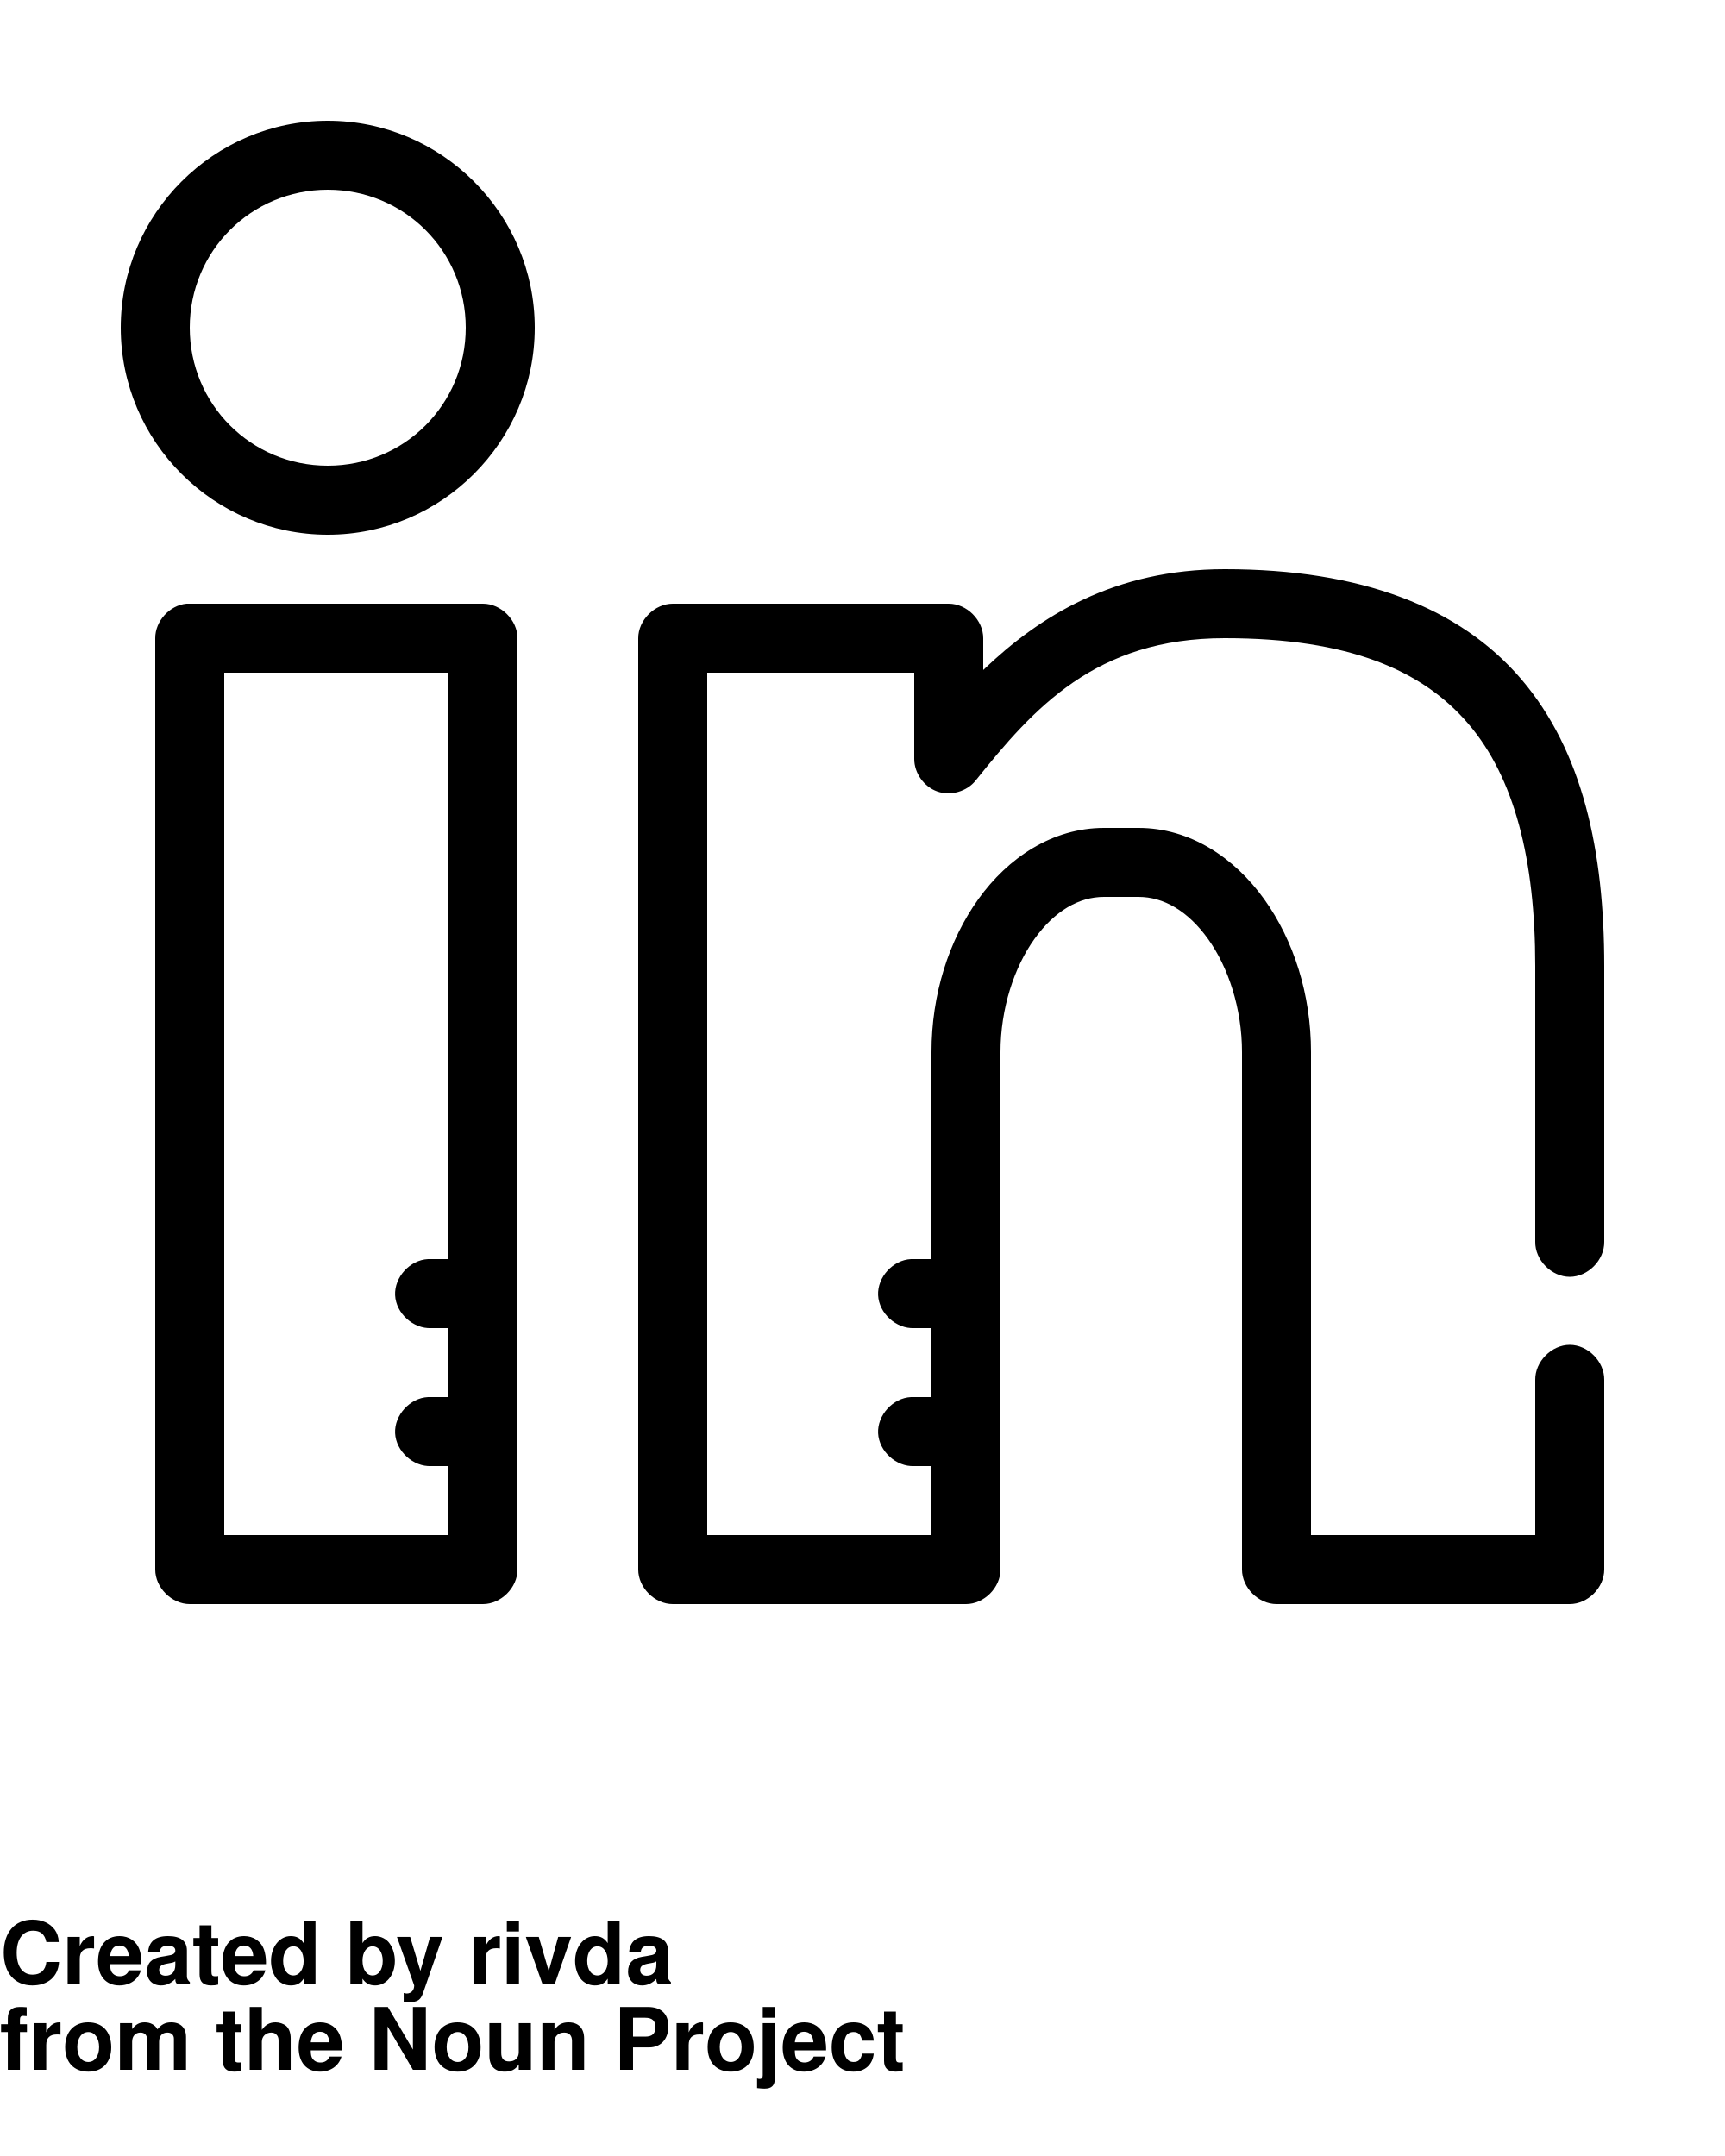
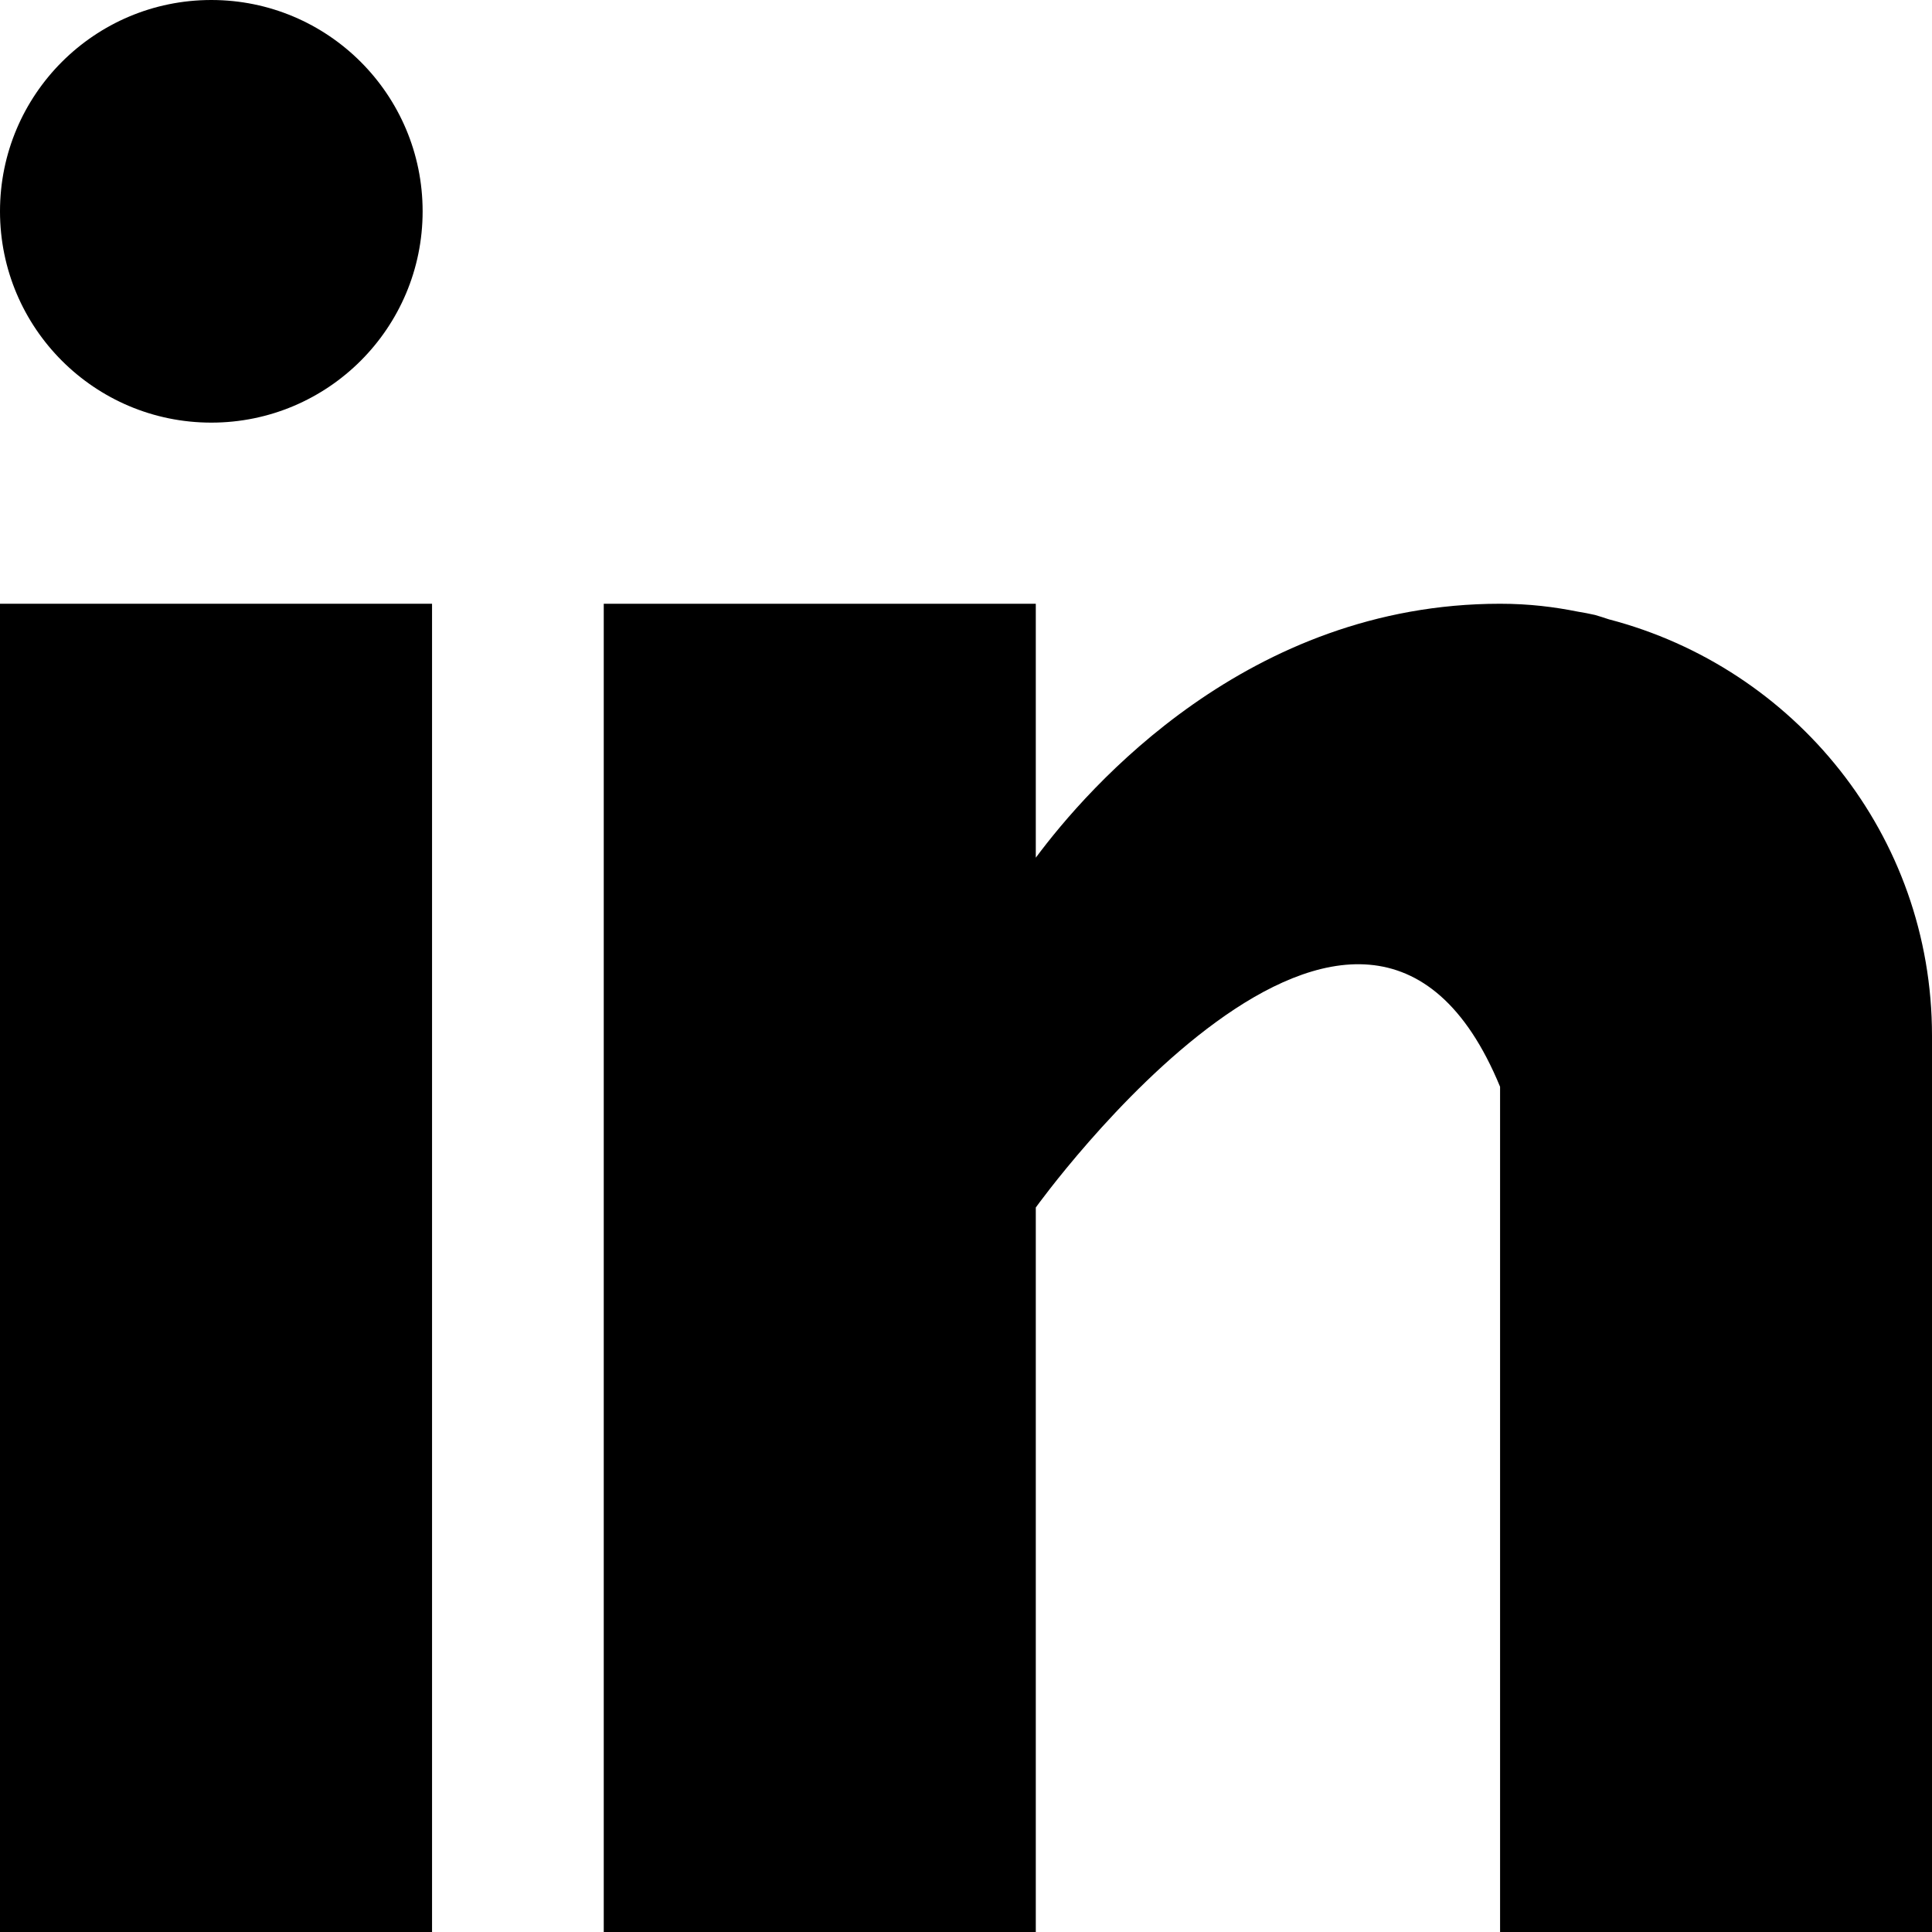
- <svg xmlns="http://www.w3.org/2000/svg" version="1.1" x="0px" y="0px" viewBox="0 0 100 125">
-   <g transform="translate(0,-952.3622)">
-     <path style="text-indent:0;text-transform:none;direction:ltr;block-progression:tb;baseline-shift:baseline;color:#000000;enable-background:accumulate;" d="M 19,7 C 12.396,7 7,12.396 7,19 7,25.604 12.396,31 19,31 25.604,31 31,25.604 31,19 31,12.396 25.604,7 19,7 z m 0,4 c 4.442,0 8,3.558 8,8 0,4.442 -3.558,8 -8,8 -4.442,0 -8,-3.558 -8,-8 0,-4.442 3.558,-8 8,-8 z m 52,22 c -6.395,0 -10.741,2.719 -14,5.844 L 57,37 c -1.05e-4,-1.047 -0.953,-2 -2,-2 l -16,0 c -1.047,1.05e-4 -2,0.953 -2,2 l 0,54 c 1.05e-4,1.047 0.953,2 2,2 l 17,0 c 1.047,-1.05e-4 2,-0.953 2,-2 l 0,-30 c 0,-2.531 0.798,-4.93 1.969,-6.562 C 61.14,52.805 62.555,52 64,52 l 2,0 c 1.445,0 2.86,0.805 4.031,2.438 C 71.202,56.07 72,58.469 72,61 l 0,30 c 1.05e-4,1.047 0.953,2 2,2 l 17,0 c 1.047,-1.05e-4 2,-0.953 2,-2 l 0,-11 c 0.015,-1.057 -0.943,-2.028 -2,-2.028 -1.057,0 -2.015,0.972 -2,2.028 l 0,9 -13,0 0,-28 C 76,57.659 75.002,54.524 73.281,52.125 71.56,49.726 68.987,48 66,48 l -2,0 c -2.987,0 -5.56,1.726 -7.281,4.125 C 54.998,54.524 54,57.659 54,61 l 0,12 c -0.389,-2.96e-4 -0.812,0 -1.188,0 -1.047,0.049 -1.956,1.046 -1.907,2.094 C 50.955,76.141 51.953,77.049 53,77 l 1,0 0,4 c -0.389,-2.96e-4 -0.812,0 -1.188,0 -1.047,0.049 -1.956,1.046 -1.907,2.094 C 50.955,84.141 51.953,85.049 53,85 l 1,0 0,4 -13,0 0,-50 12,0 0,5 c -4.08e-4,0.823 0.562,1.616 1.338,1.888 C 55.114,46.161 56.049,45.893 56.562,45.25 59.92,41.064 63.498,37 71,37 78.174,37 82.455,38.844 85.125,41.969 87.795,45.093 89,49.846 89,56 l 0,16 c -0.015,1.057 0.943,2.028 2,2.028 1.057,0 2.015,-0.972 2,-2.028 L 93,56 C 93,49.333 91.75,43.545 88.188,39.375 84.625,35.205 78.897,33 71,33 z M 10.812,35 C 9.829,35.093 8.996,36.012 9,37 l 0,54 c 1.047e-4,1.047 0.953,2 2,2 l 17,0 c 1.047,-1.05e-4 2,-0.953 2,-2 l 0,-54 c -1.05e-4,-1.047 -0.953,-2 -2,-2 -5.723,-2e-6 -11.478,0 -17.188,0 z M 13,39 l 13,0 0,34 c -0.389,-2.96e-4 -0.812,0 -1.188,0 -1.047,0.049 -1.956,1.046 -1.907,2.094 C 22.955,76.141 23.953,77.049 25,77 l 1,0 0,4 c -0.389,-2.96e-4 -0.812,0 -1.188,0 -1.047,0.049 -1.956,1.046 -1.907,2.094 C 22.955,84.141 23.953,85.049 25,85 l 1,0 0,4 -13,0 z" transform="translate(0,952.3622)" fill="#000000" fill-opacity="1" stroke="none" marker="none" visibility="visible" display="inline" overflow="visible" />
+ <svg xmlns="http://www.w3.org/2000/svg" version="1.1" id="Capa_1" x="0px" y="0px" viewBox="0 0 512 512" style="enable-background:new 0 0 512 512;" xml:space="preserve">
+   <g>
+     <g>
+       <rect y="160" width="114.496" height="352" />
+     </g>
  </g>
-   <text x="0" y="115" fill="#000000" font-size="5px" font-weight="bold" font-family="'Helvetica Neue', Helvetica, Arial-Unicode, Arial, Sans-serif">Created by rivda</text>
-   <text x="0" y="120" fill="#000000" font-size="5px" font-weight="bold" font-family="'Helvetica Neue', Helvetica, Arial-Unicode, Arial, Sans-serif">from the Noun Project</text>
+   <g>
+     <g>
+       <path d="M426.368,164.128c-1.216-0.384-2.368-0.8-3.648-1.152c-1.536-0.352-3.072-0.64-4.64-0.896    c-6.08-1.216-12.736-2.08-20.544-2.08c-66.752,0-109.088,48.544-123.04,67.296V160H160v352h114.496V320    c0,0,86.528-120.512,123.04-32c0,79.008,0,224,0,224H512V274.464C512,221.28,475.552,176.96,426.368,164.128z" />
+     </g>
+   </g>
+   <g>
+     <g>
+       <circle cx="56" cy="56" r="56" />
+     </g>
+   </g>
+   <g>
+ </g>
+   <g>
+ </g>
+   <g>
+ </g>
+   <g>
+ </g>
+   <g>
+ </g>
+   <g>
+ </g>
+   <g>
+ </g>
+   <g>
+ </g>
+   <g>
+ </g>
+   <g>
+ </g>
+   <g>
+ </g>
+   <g>
+ </g>
+   <g>
+ </g>
+   <g>
+ </g>
+   <g>
+ </g>
</svg>
